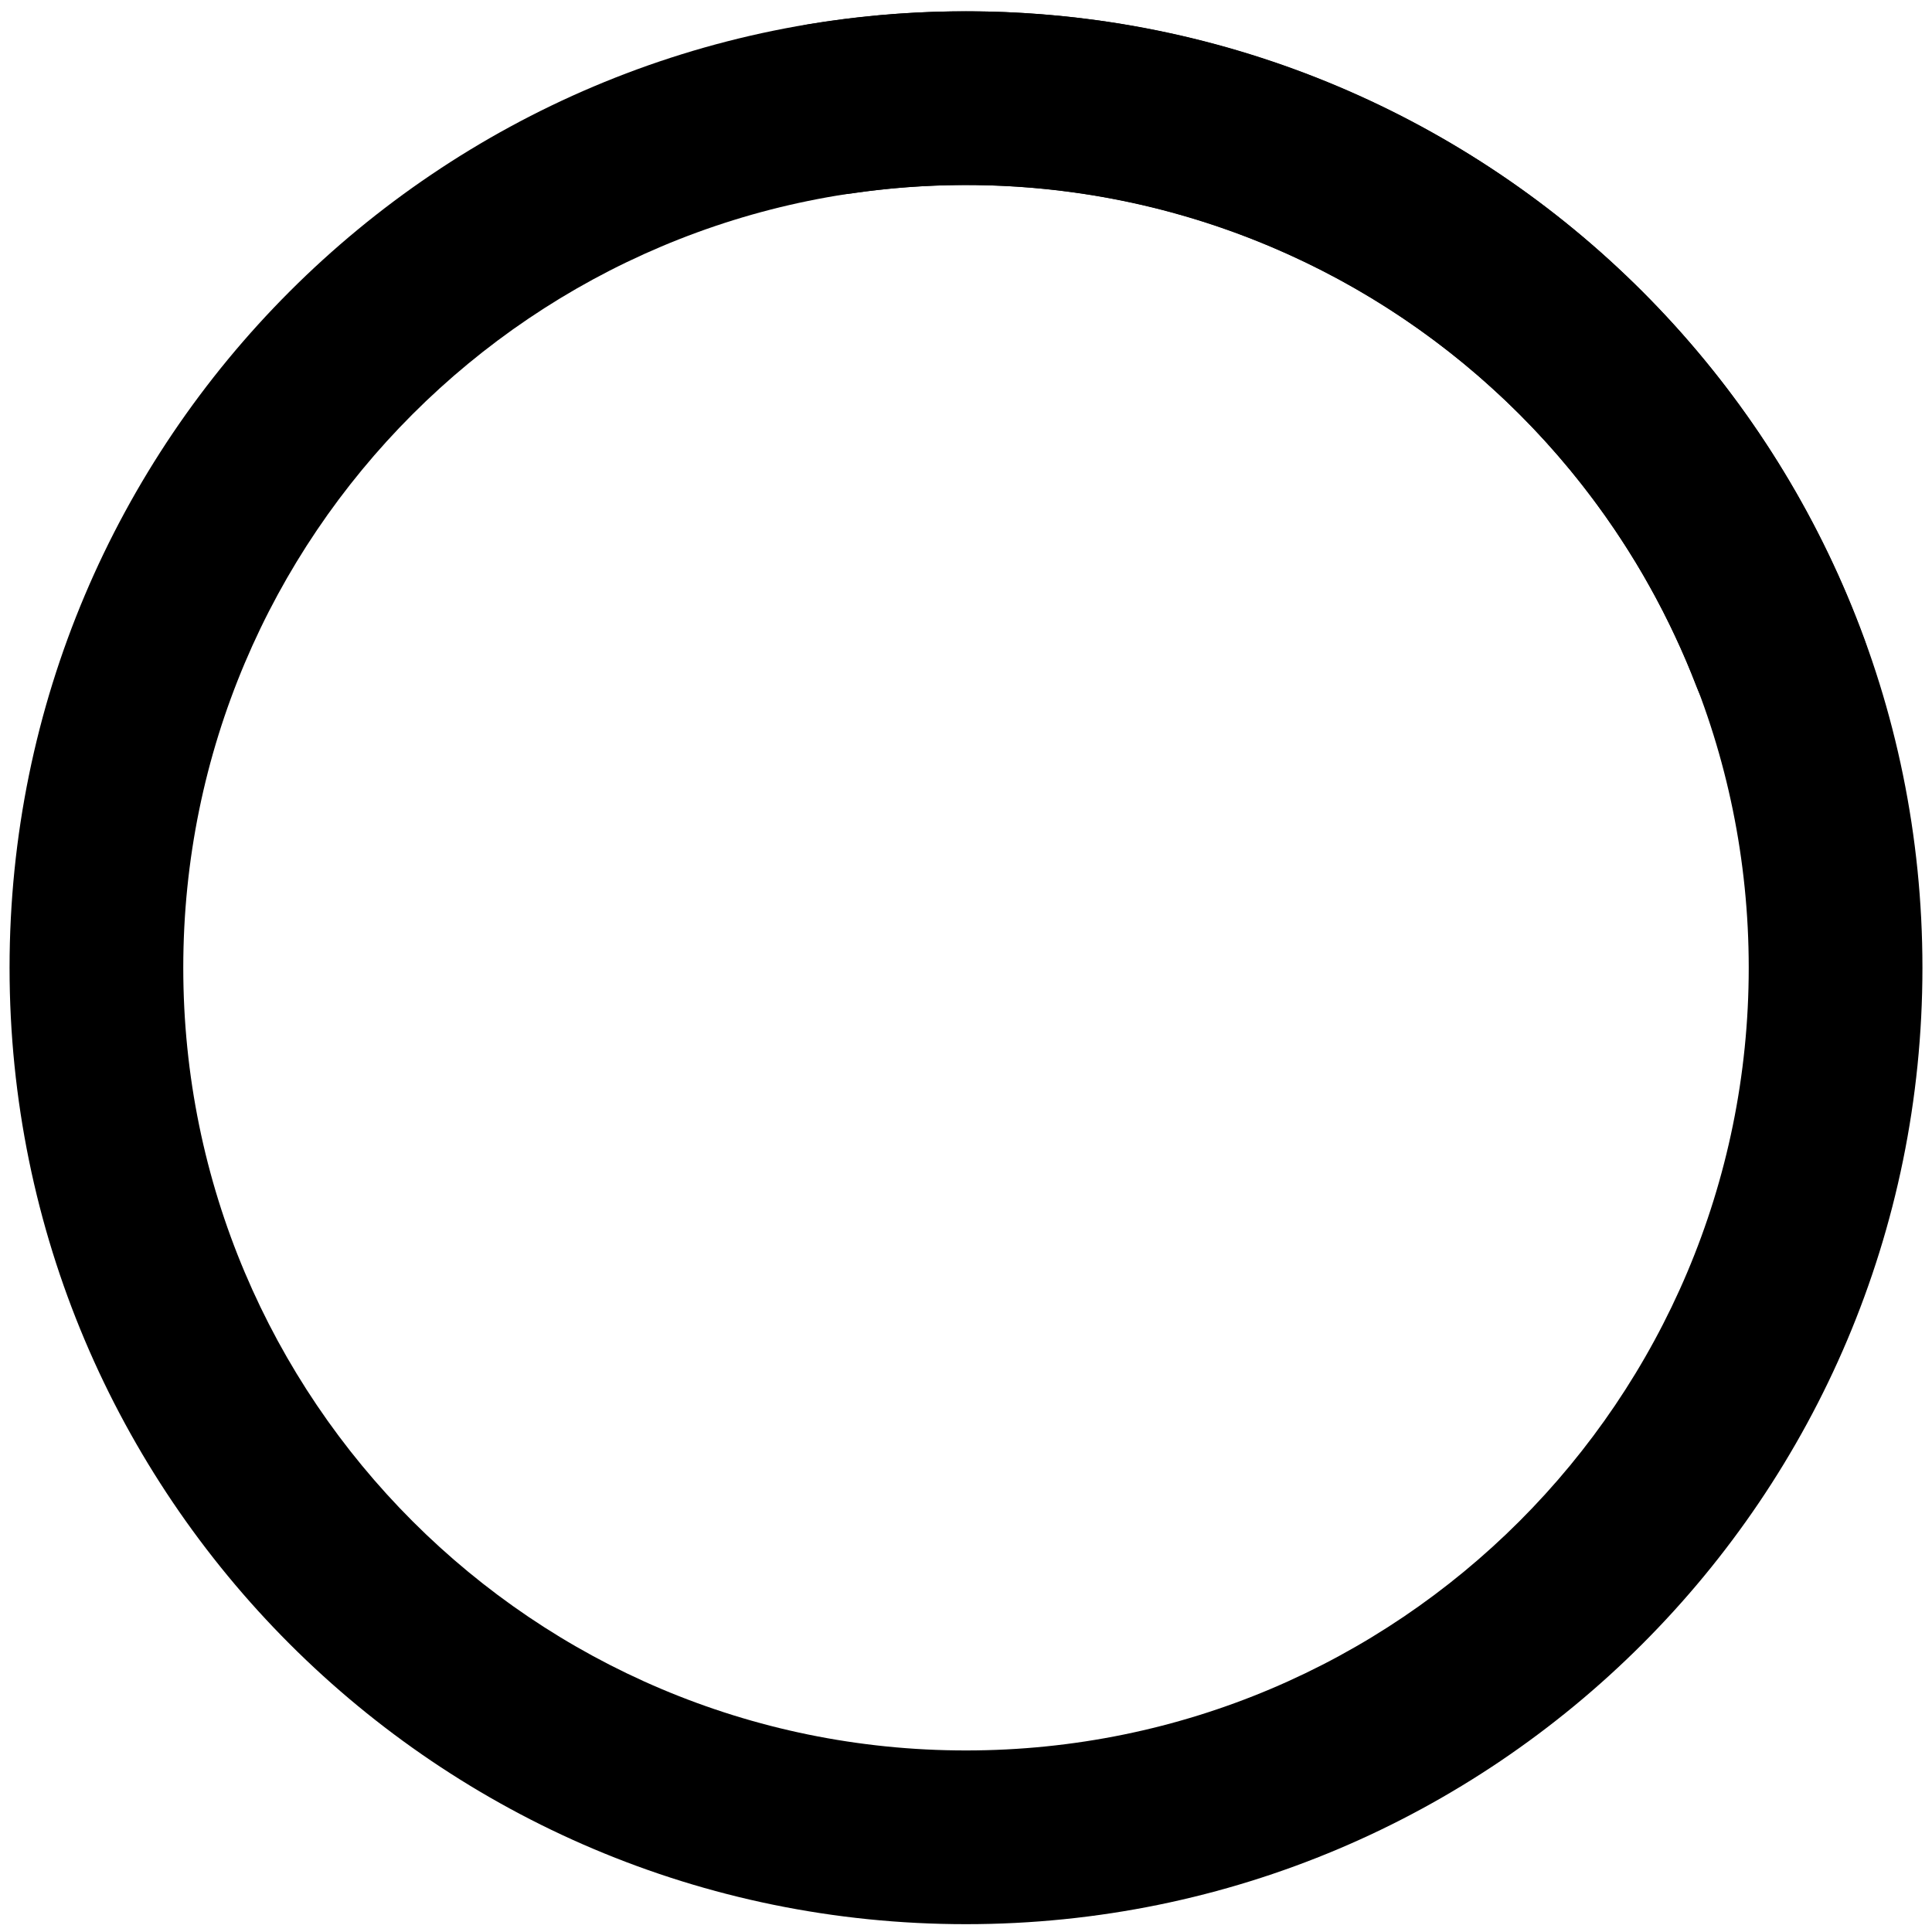
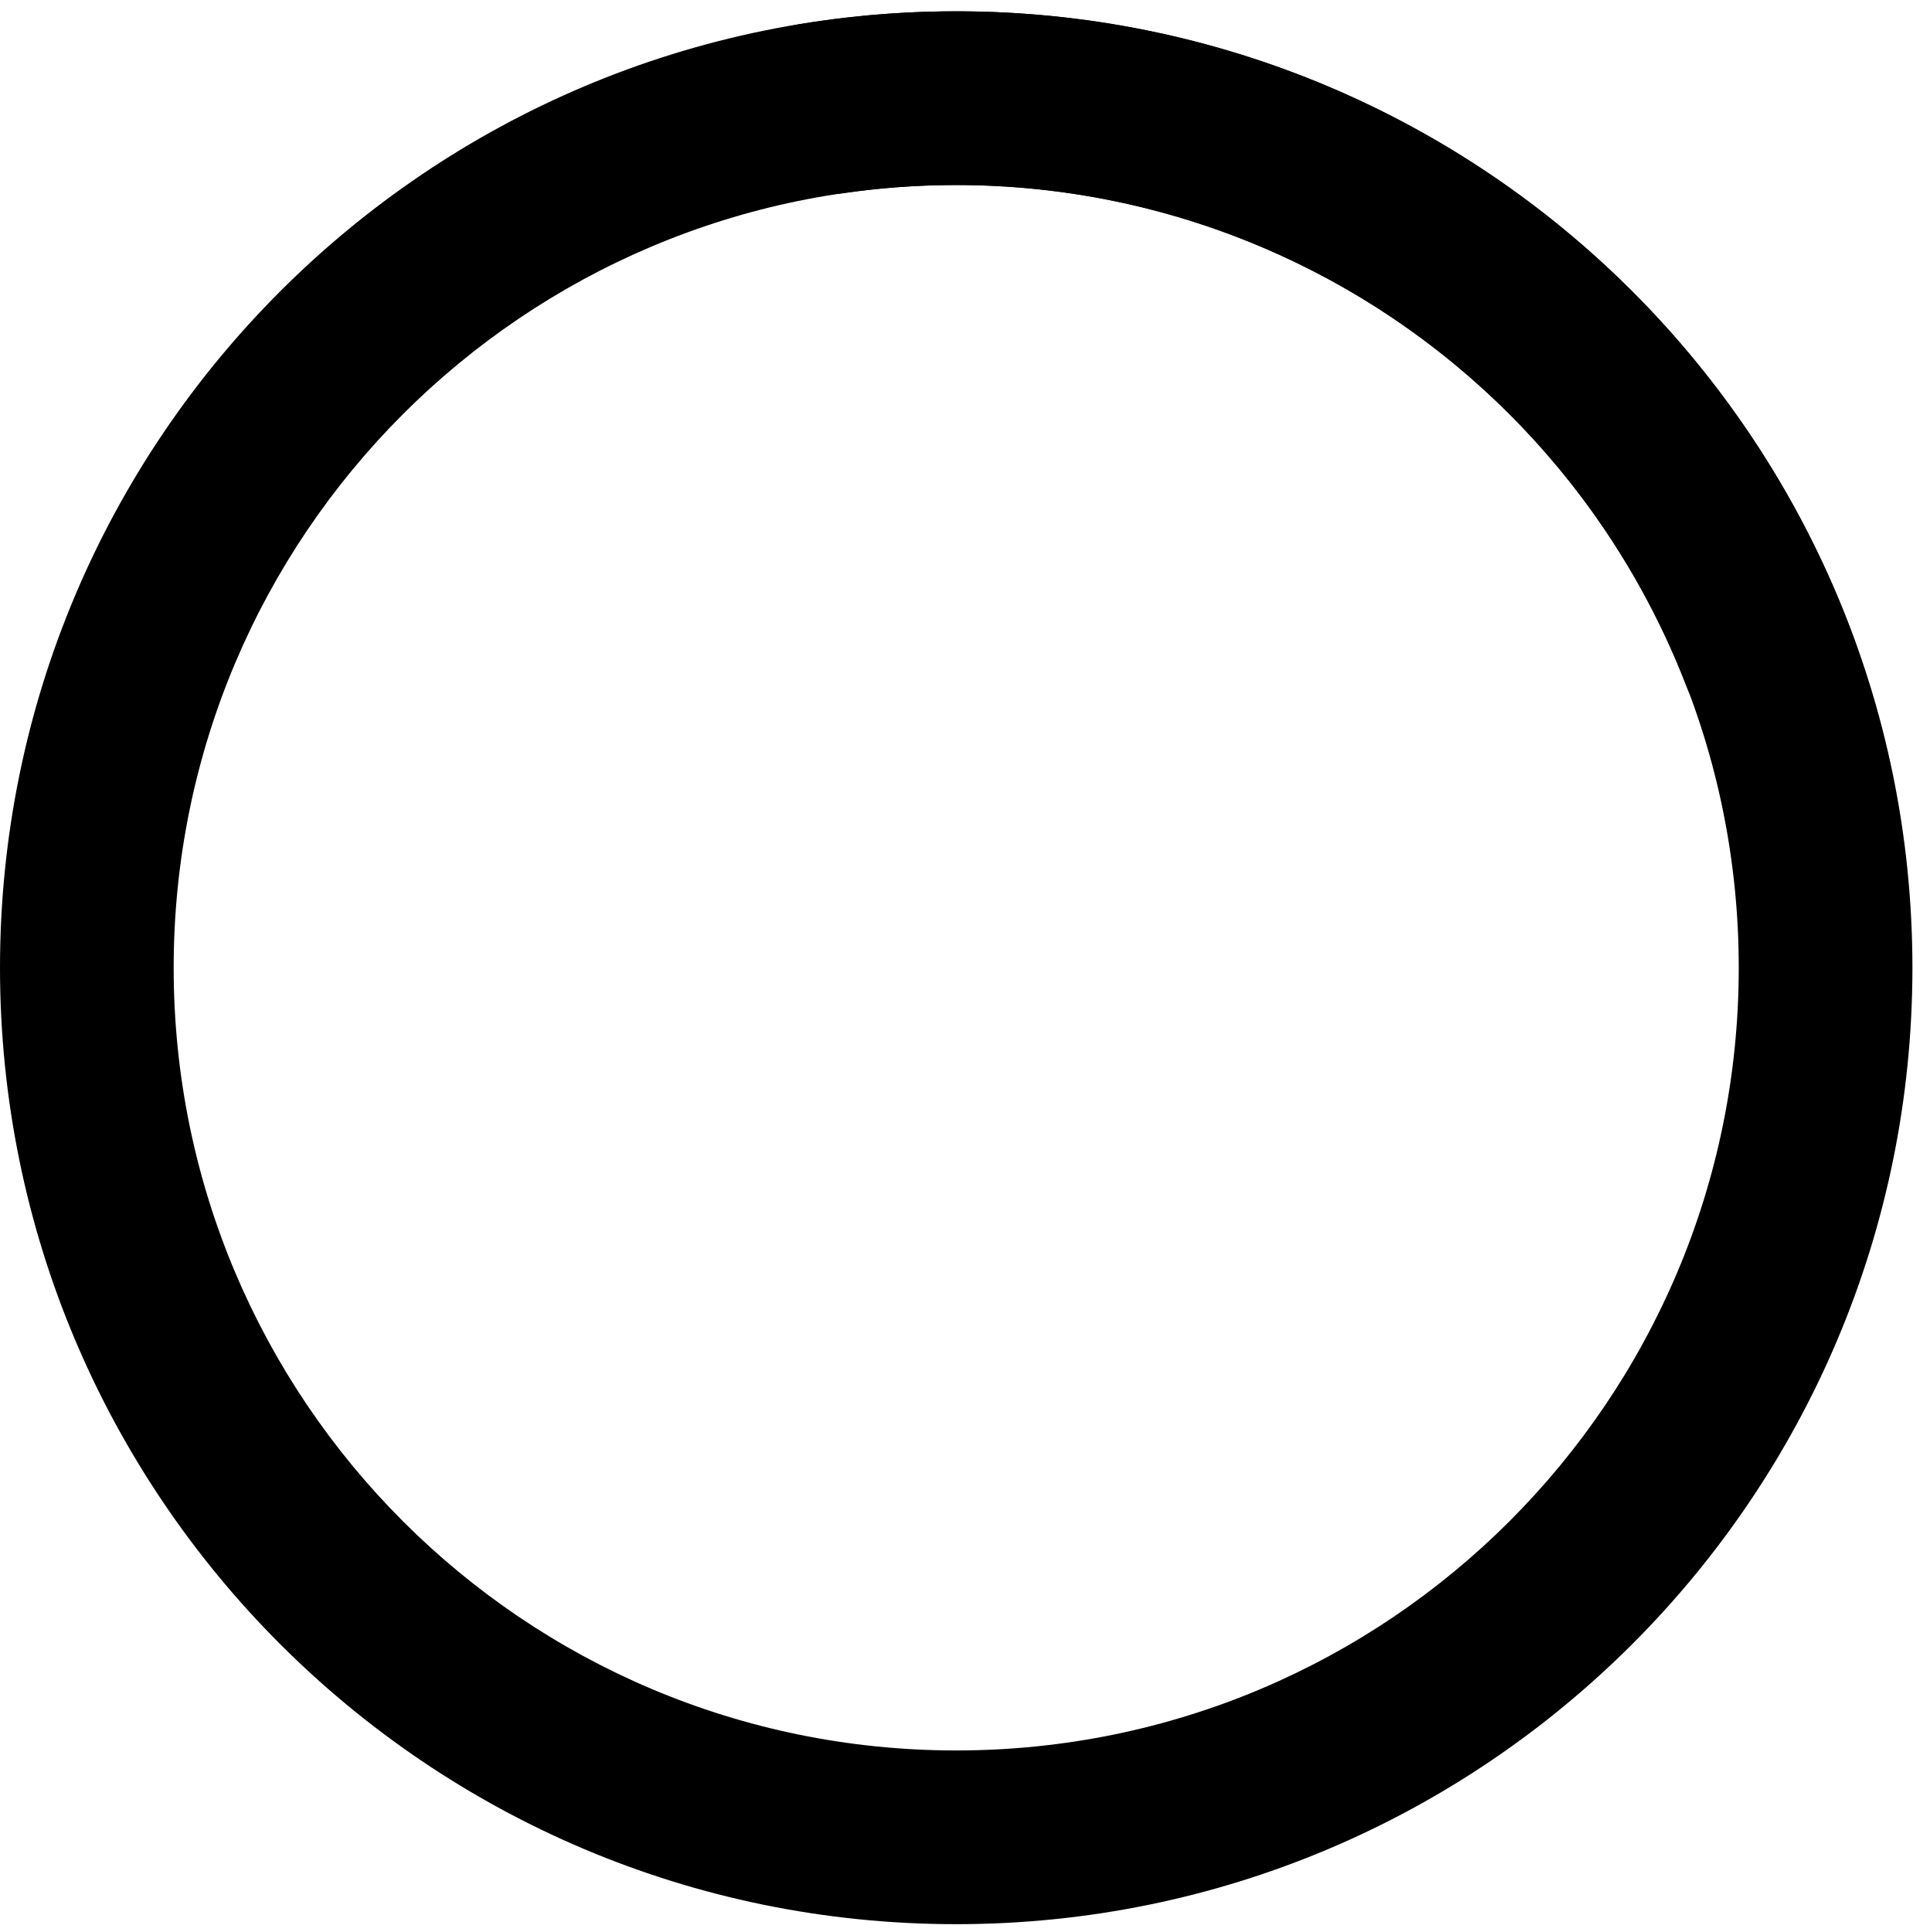
- <svg xmlns="http://www.w3.org/2000/svg" aria-hidden="true" width="24px" height="24px" className="inline text-gray-200 animate-spin dark:text-gray-600 fill-gray-600 dark:fill-gray-300" viewBox="0 0 100 101">
+ <svg xmlns="http://www.w3.org/2000/svg" aria-hidden="true" class="inline w-8 h-8 text-gray-200 animate-spin dark:text-gray-600 fill-gray-600 dark:fill-gray-300" viewBox="0 0 100 101">
  <path d="M100 50.591C100 78.205 77.614 100.591 50 100.591C22.386 100.591 0 78.205 0 50.591C0 22.977 22.386 0.591 50 0.591C77.614 0.591 100 22.977 100 50.591ZM9.081 50.591C9.081 73.189 27.401 91.509 50 91.509C72.599 91.509 90.919 73.189 90.919 50.591C90.919 27.992 72.599 9.672 50 9.672C27.401 9.672 9.081 27.992 9.081 50.591Z" fill="currentColor" />
  <path d="M93.968 39.041C96.393 38.404 97.862 35.912 97.008 33.554C95.293 28.823 92.871 24.369 89.817 20.348C85.845 15.119 80.883 10.724 75.212 7.413C69.542 4.102 63.275 1.94 56.77 1.051C51.767 0.368 46.698 0.447 41.734 1.279C39.261 1.693 37.813 4.198 38.45 6.623C39.087 9.049 41.569 10.472 44.05 10.107C47.851 9.549 51.719 9.527 55.54 10.049C60.864 10.777 65.993 12.546 70.633 15.255C75.273 17.965 79.335 21.562 82.585 25.841C84.918 28.912 86.8 32.291 88.181 35.876C89.083 38.216 91.542 39.678 93.968 39.041Z" fill="currentFill" />
</svg>
